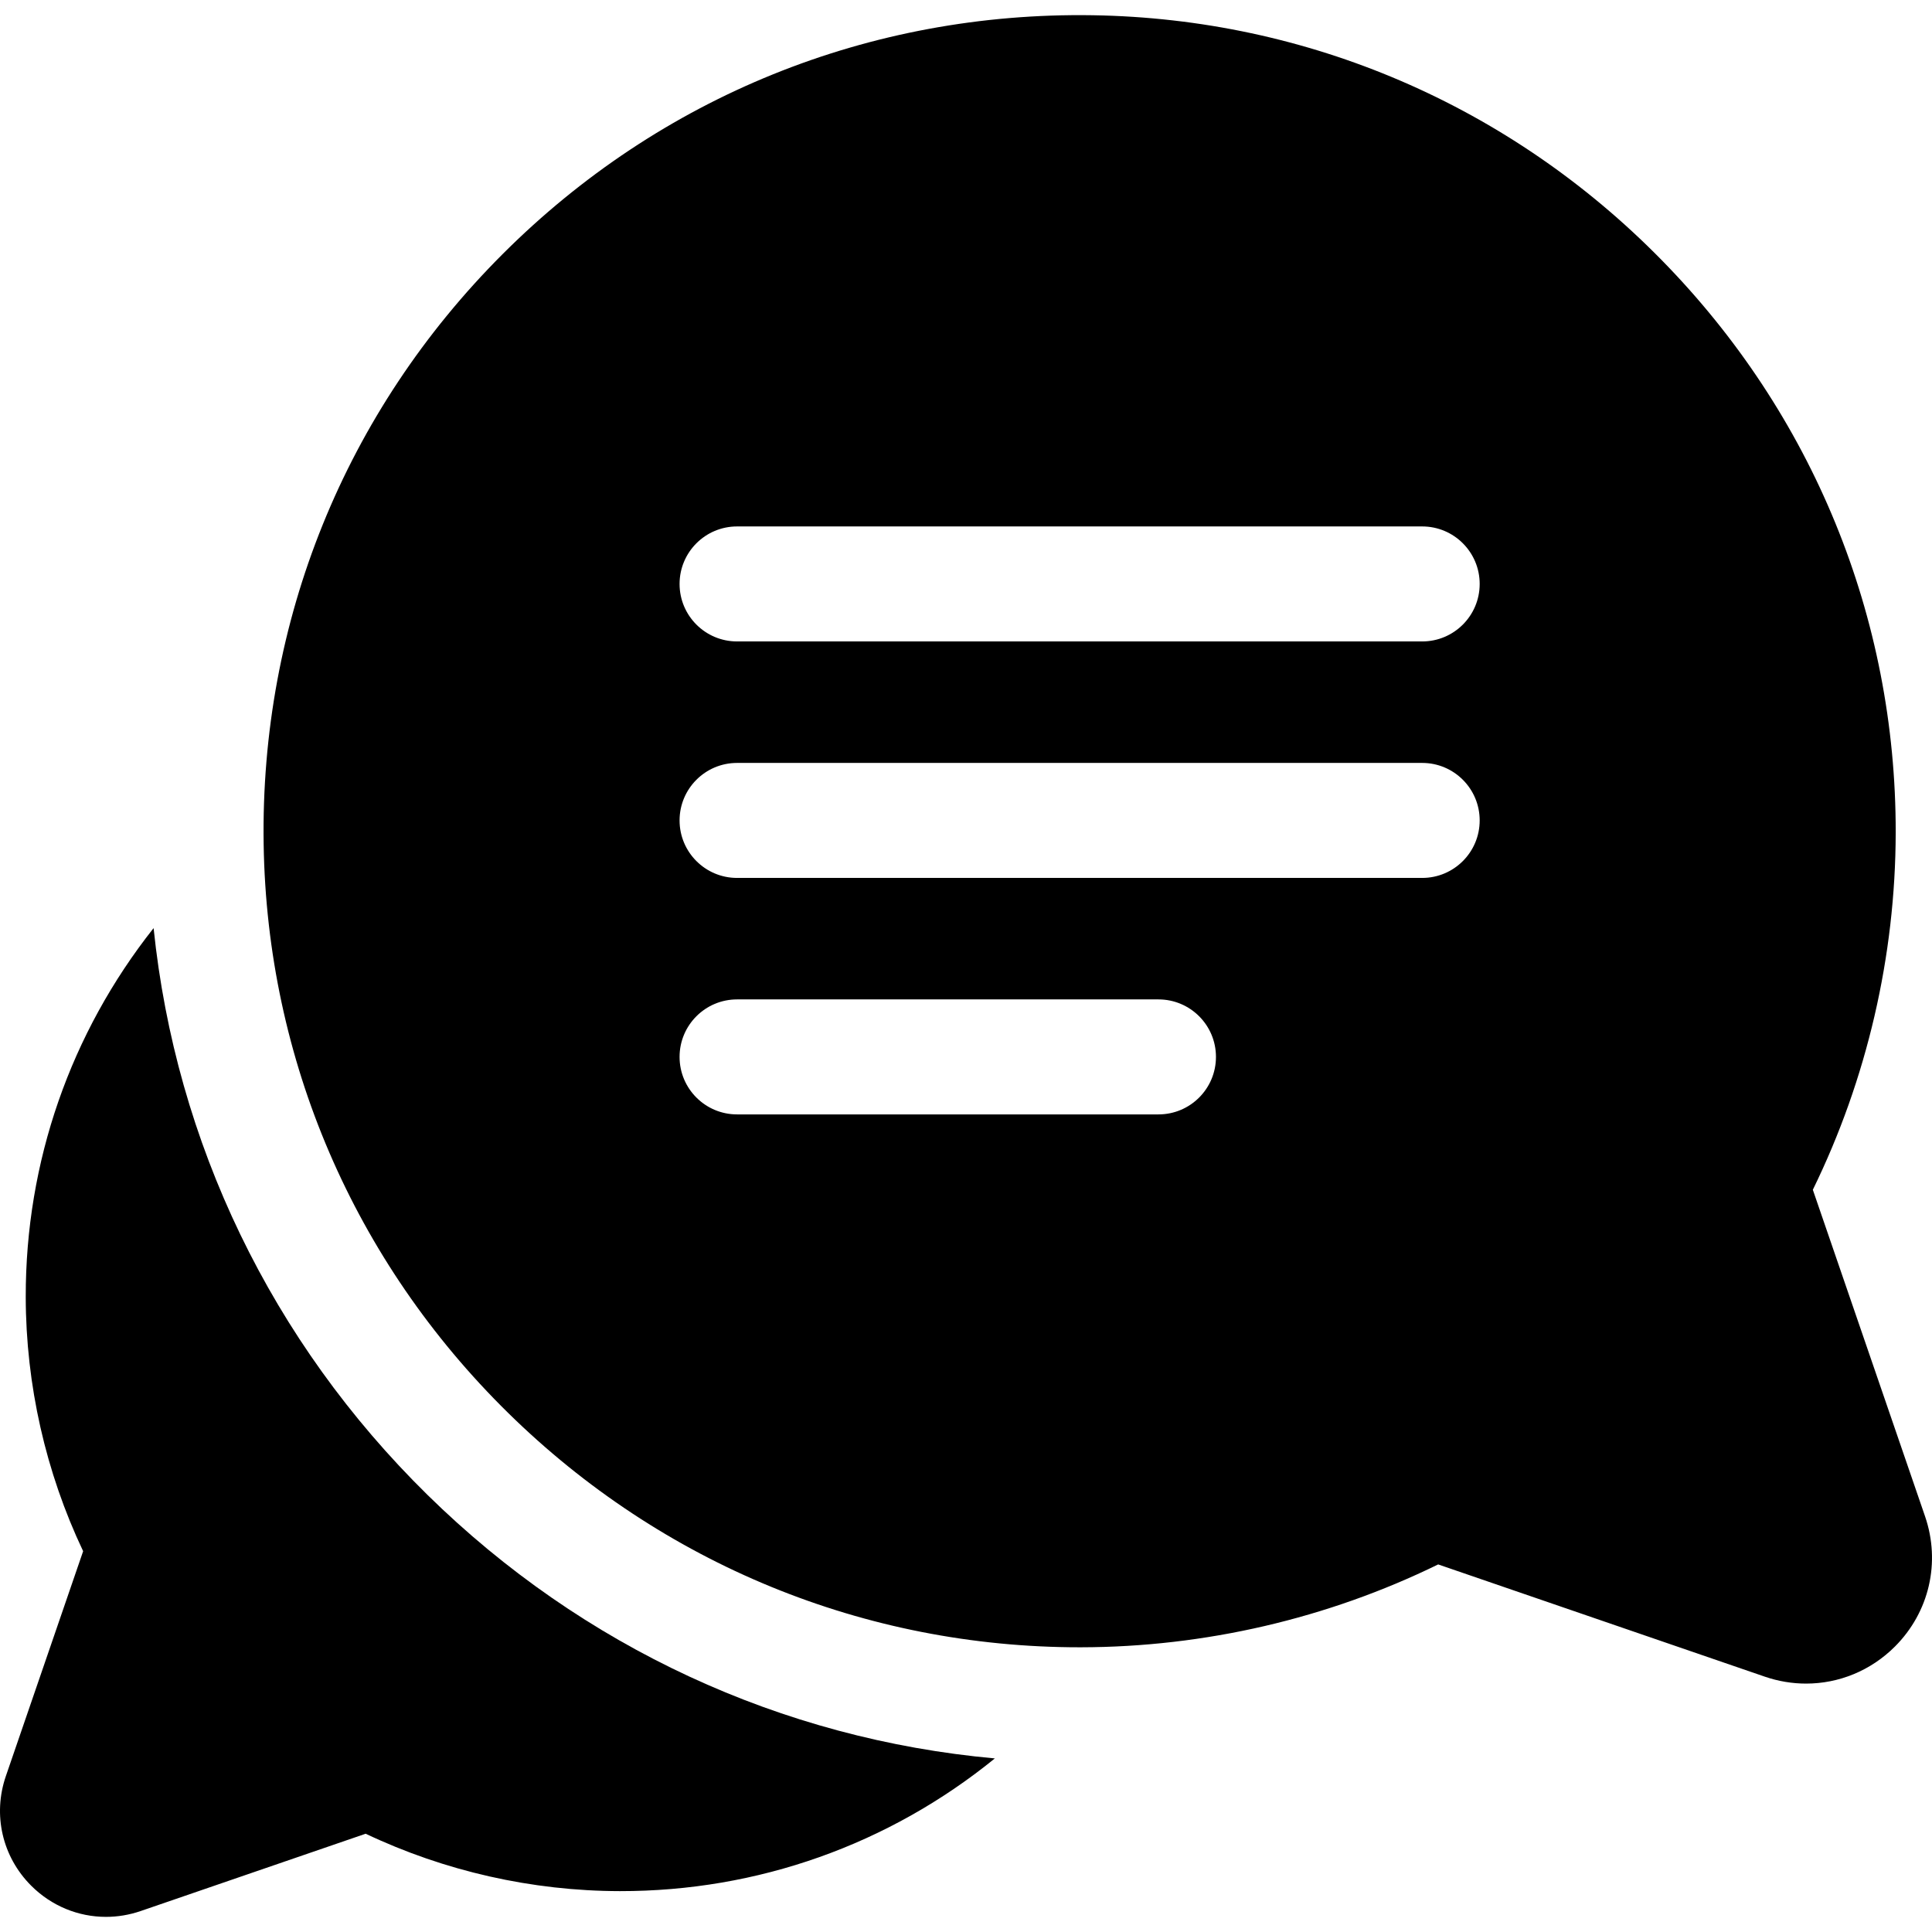
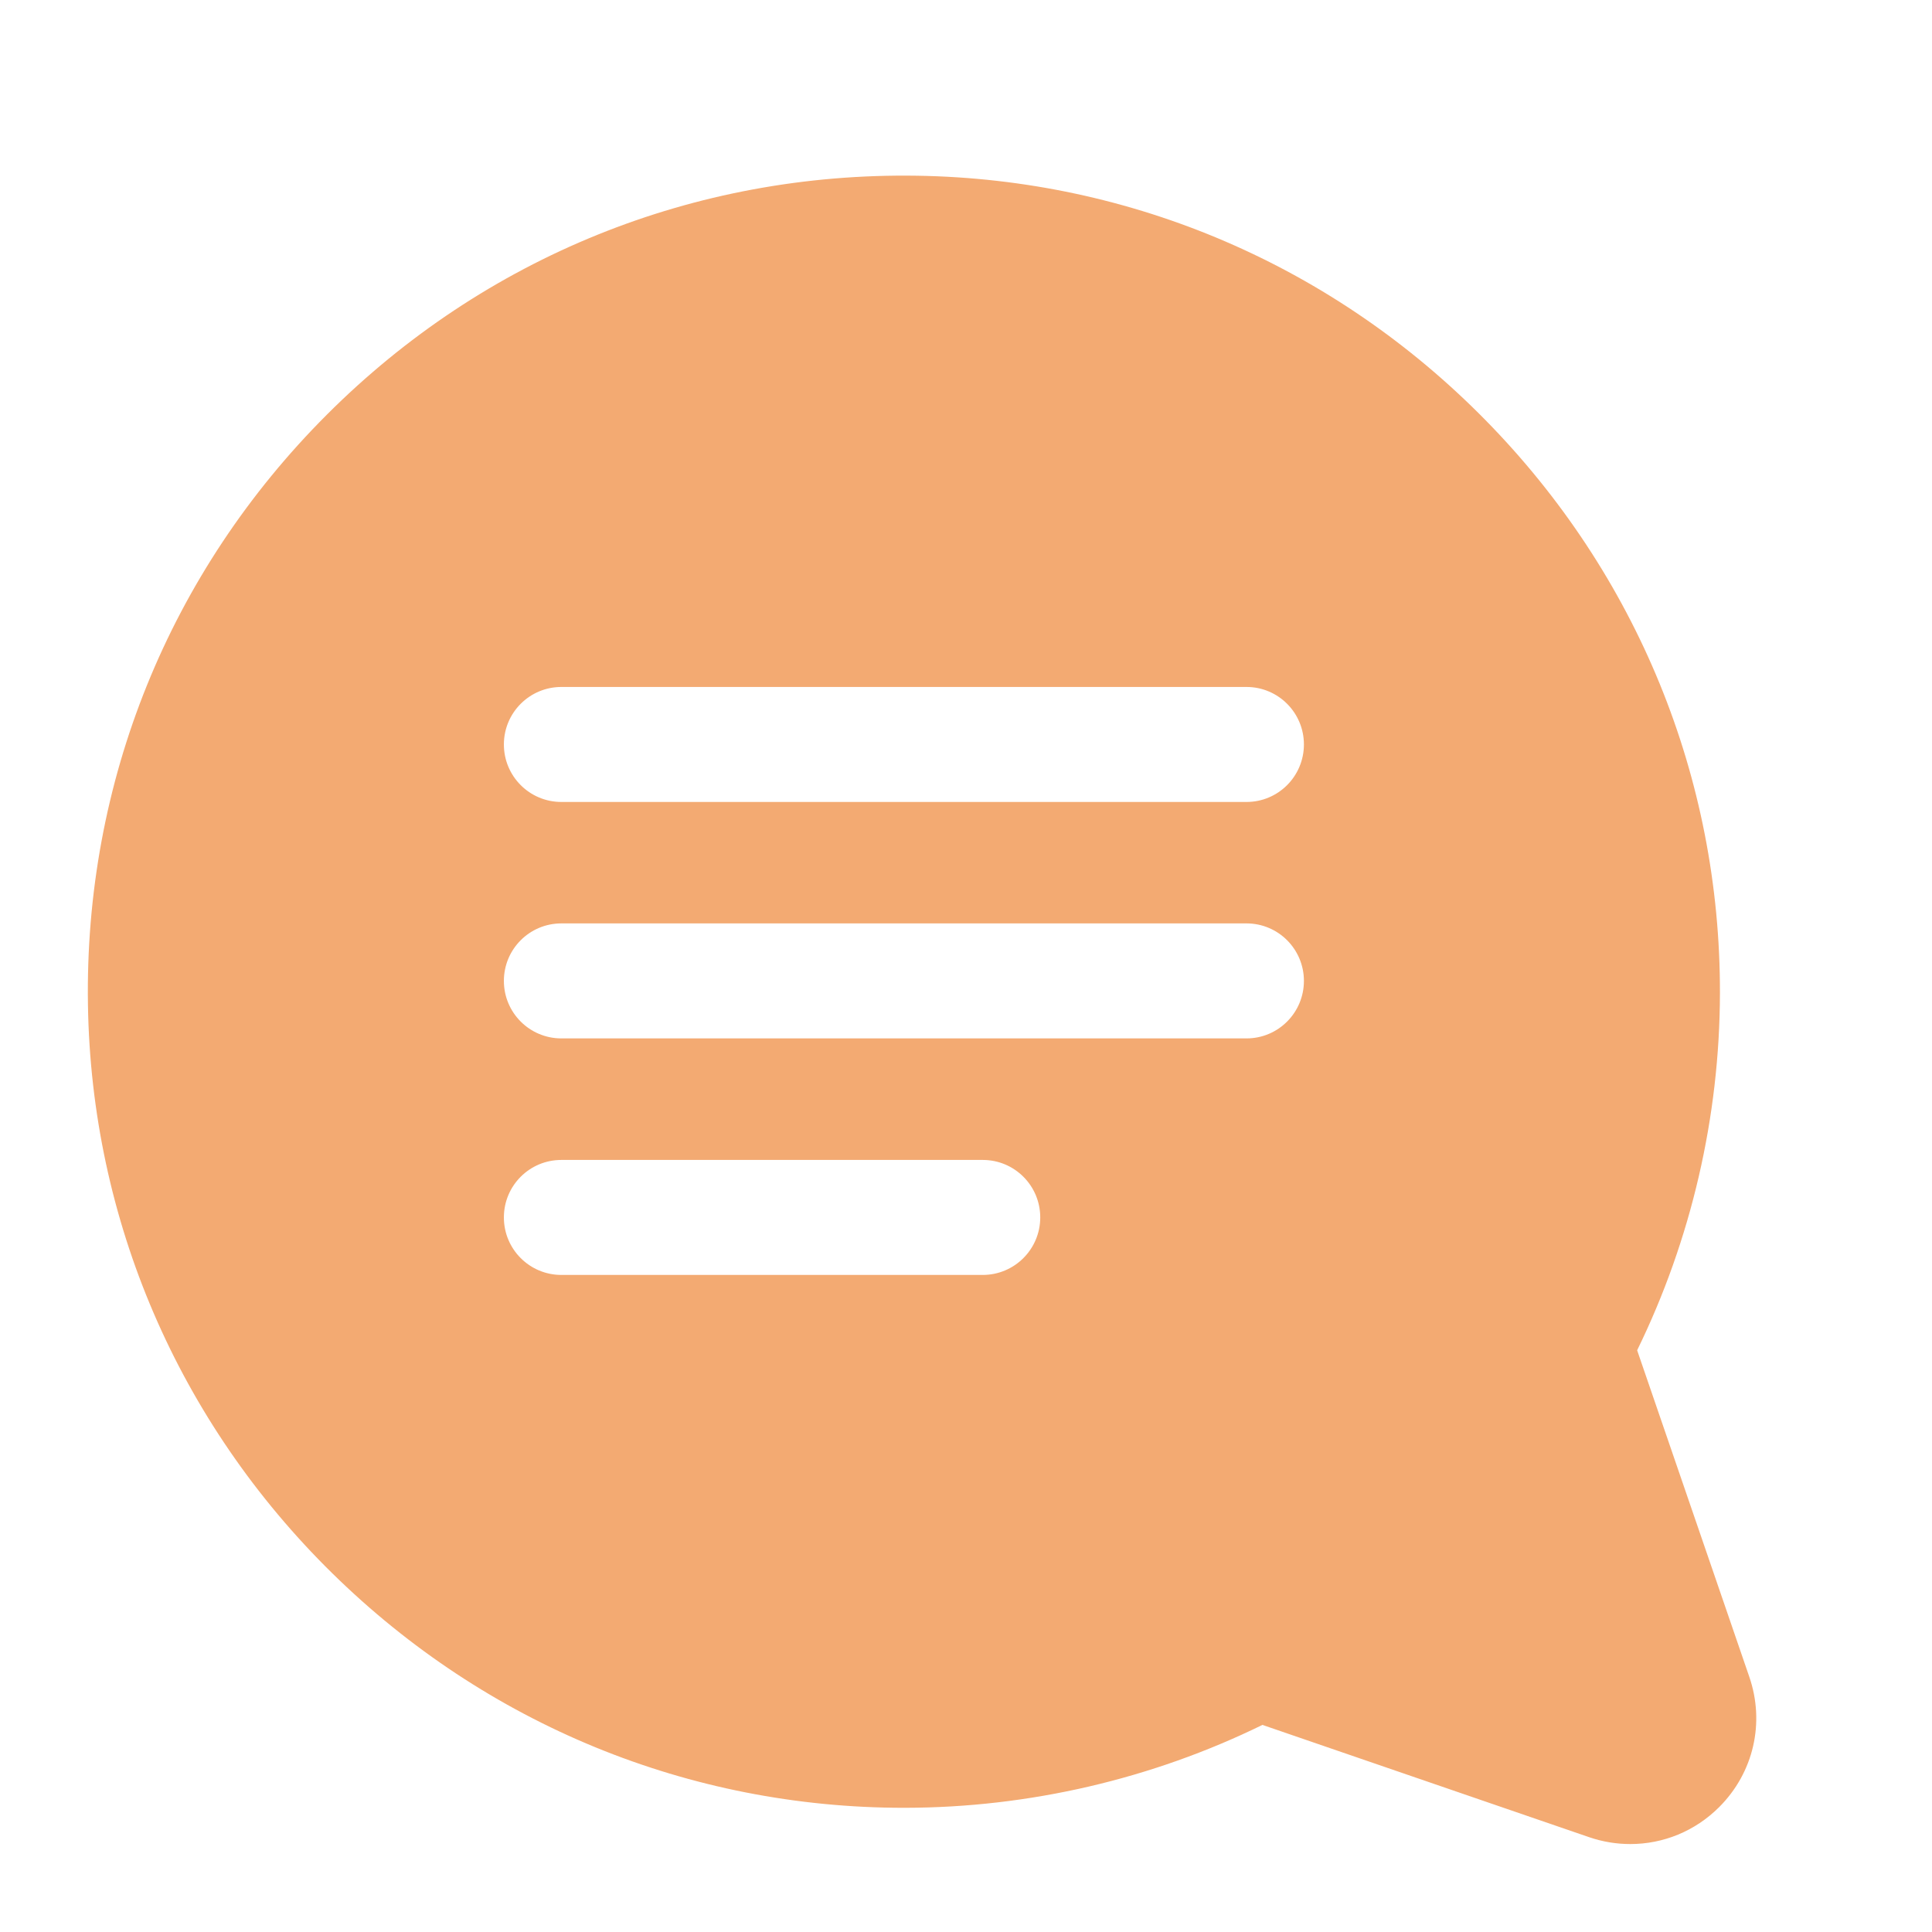
- <svg xmlns="http://www.w3.org/2000/svg" version="1.1" id="Capa_1" x="0px" y="0px" viewBox="0 0 511.999 511.999" style="enable-background:new 0 0 511.999 511.999;" xml:space="preserve">
-   <g>
-     <g>
-       <path d="M113.304,396.177c-41.405-40.668-66.722-93.368-72.6-150.216c-22.006,27.818-33.938,61.937-33.883,97.745    c0.037,23.29,5.279,46.441,15.212,67.376L1.551,470.689c-3.521,10.247-0.949,21.373,6.713,29.036    c5.392,5.392,12.501,8.264,19.812,8.264c3.076,0,6.188-0.508,9.223-1.551l59.609-20.483c20.935,9.933,44.086,15.175,67.376,15.212    c36.509,0.049,71.256-12.338,99.361-35.168C207.133,460.886,154.416,436.556,113.304,396.177z" />
-     </g>
-   </g>
-   <g>
-     <g>
-       <path d="M510.156,401.842L480.419,315.3c14.334-29.302,21.909-61.89,21.96-94.679c0.088-57.013-21.97-110.92-62.112-151.79    C400.117,27.952,346.615,4.942,289.615,4.039C230.51,3.104,174.954,25.586,133.187,67.352    C91.42,109.119,68.934,164.674,69.87,223.782c0.903,56.999,23.913,110.502,64.79,150.652    c40.79,40.064,94.56,62.116,151.451,62.114c0.112,0,0.23,0,0.34,0c32.79-0.051,65.378-7.626,94.68-21.96l86.544,29.738    c3.606,1.239,7.304,1.843,10.959,1.843c8.688,0,17.136-3.412,23.545-9.822C511.284,427.241,514.34,414.021,510.156,401.842z     M307.004,295.328H195.331c-8.416,0-15.238-6.823-15.238-15.238c0-8.416,6.823-15.238,15.238-15.238h111.672    c8.416,0,15.238,6.823,15.238,15.238C322.241,288.506,315.42,295.328,307.004,295.328z M376.892,232.659h-181.56    c-8.416,0-15.238-6.823-15.238-15.238s6.823-15.238,15.238-15.238h181.56c8.416,0,15.238,6.823,15.238,15.238    S385.308,232.659,376.892,232.659z M376.892,169.988h-181.56c-8.416,0-15.238-6.823-15.238-15.238    c0-8.416,6.823-15.238,15.238-15.238h181.56c8.416,0,15.238,6.823,15.238,15.238C392.13,163.165,385.308,169.988,376.892,169.988z    " />
-     </g>
-   </g>
-   <g>
- </g>
-   <g>
- </g>
-   <g>
- </g>
-   <g>
- </g>
-   <g>
- </g>
-   <g>
- </g>
-   <g>
- </g>
-   <g>
- </g>
-   <g>
- </g>
-   <g>
- </g>
-   <g>
- </g>
-   <g>
- </g>
-   <g>
- </g>
-   <g>
- </g>
-   <g>
- </g>
+ <svg xmlns="http://www.w3.org/2000/svg" width="21" height="21" viewBox="0 0 21 21" fill="none">
+   <path d="M19.014 18.226L17.795 14.677C18.383 13.475 18.693 12.138 18.695 10.793C18.699 8.455 17.794 6.244 16.148 4.568C14.501 2.891 12.307 1.947 9.969 1.91C7.545 1.872 5.266 2.794 3.553 4.507C1.84 6.22 0.917 8.499 0.956 10.923C0.993 13.261 1.937 15.456 3.613 17.102C5.286 18.745 7.492 19.65 9.825 19.65C9.83 19.65 9.834 19.65 9.839 19.65C11.184 19.648 12.521 19.337 13.722 18.749L17.272 19.969C17.42 20.02 17.572 20.044 17.721 20.044C18.078 20.044 18.424 19.905 18.687 19.642C19.061 19.268 19.186 18.726 19.014 18.226ZM10.682 13.858H6.102C5.756 13.858 5.477 13.578 5.477 13.233C5.477 12.887 5.756 12.608 6.102 12.608H10.682C11.027 12.608 11.307 12.887 11.307 13.233C11.307 13.578 11.027 13.858 10.682 13.858ZM13.549 11.287H6.102C5.756 11.287 5.477 11.007 5.477 10.662C5.477 10.317 5.756 10.037 6.102 10.037H13.549C13.894 10.037 14.173 10.317 14.173 10.662C14.173 11.007 13.894 11.287 13.549 11.287ZM13.549 8.717H6.102C5.756 8.717 5.477 8.437 5.477 8.092C5.477 7.747 5.756 7.467 6.102 7.467H13.549C13.894 7.467 14.173 7.747 14.173 8.092C14.173 8.437 13.894 8.717 13.549 8.717Z" fill="#EF8E43" fill-opacity="0.75" />
</svg>
